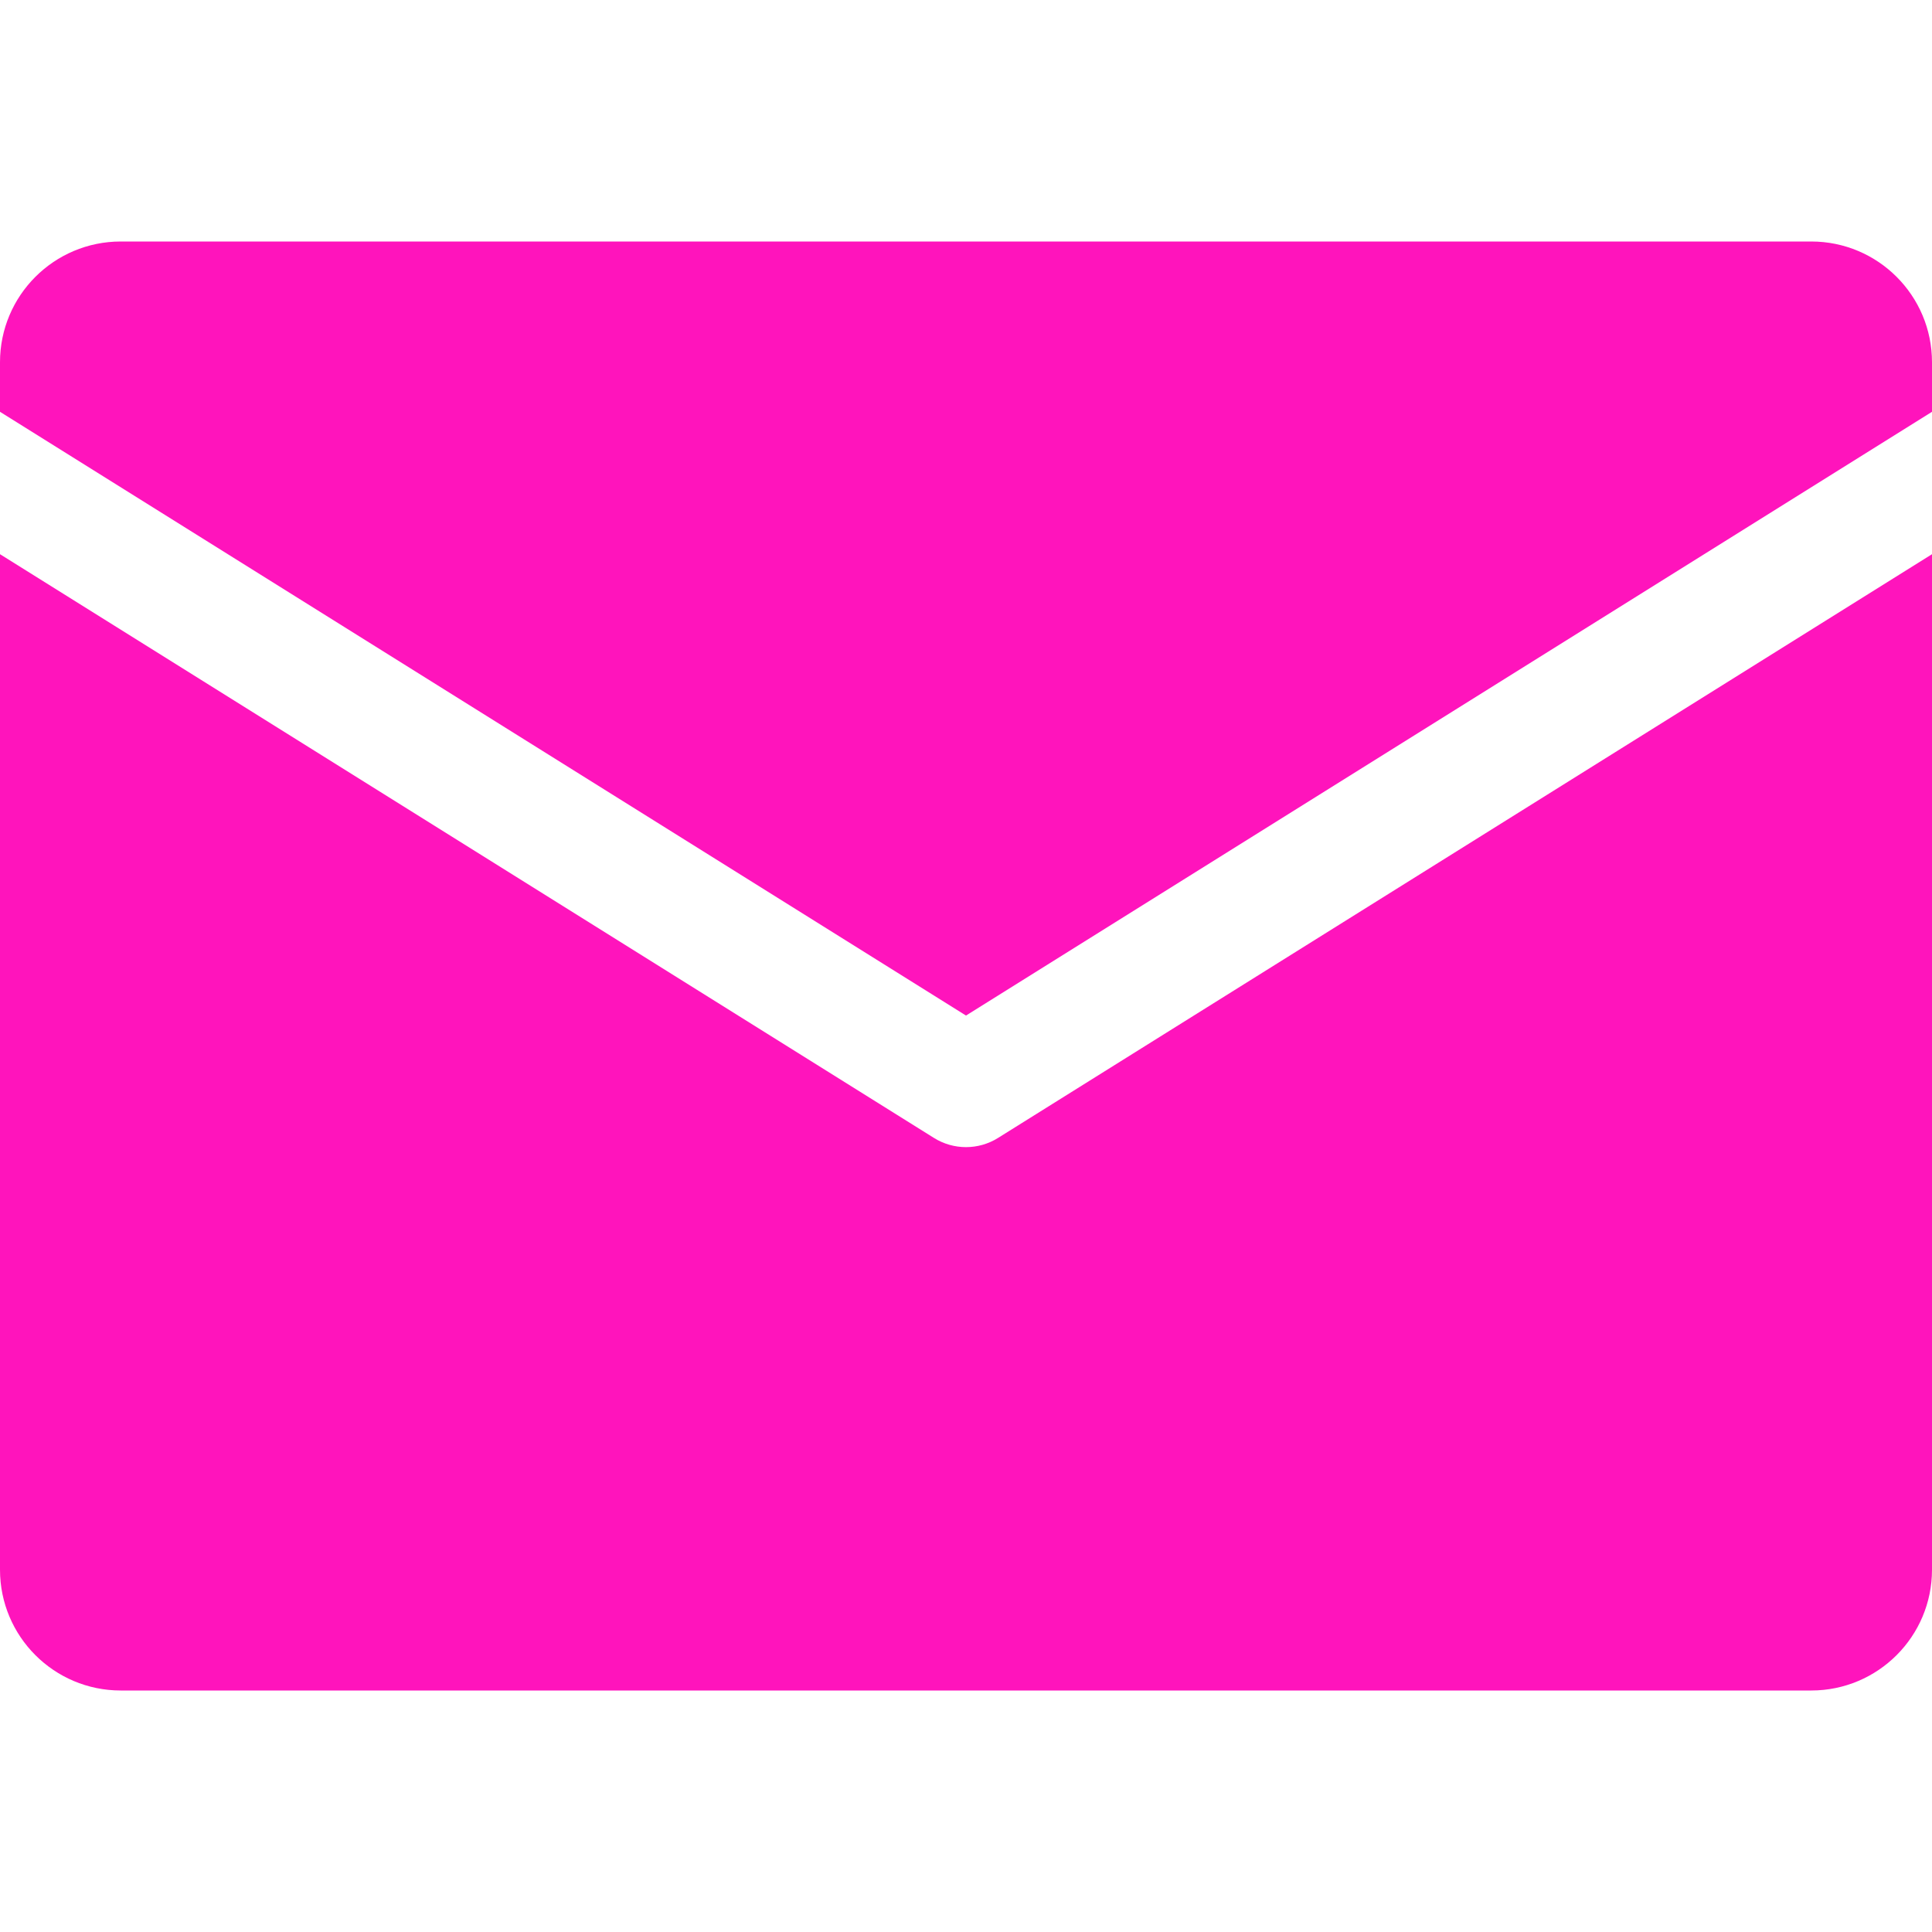
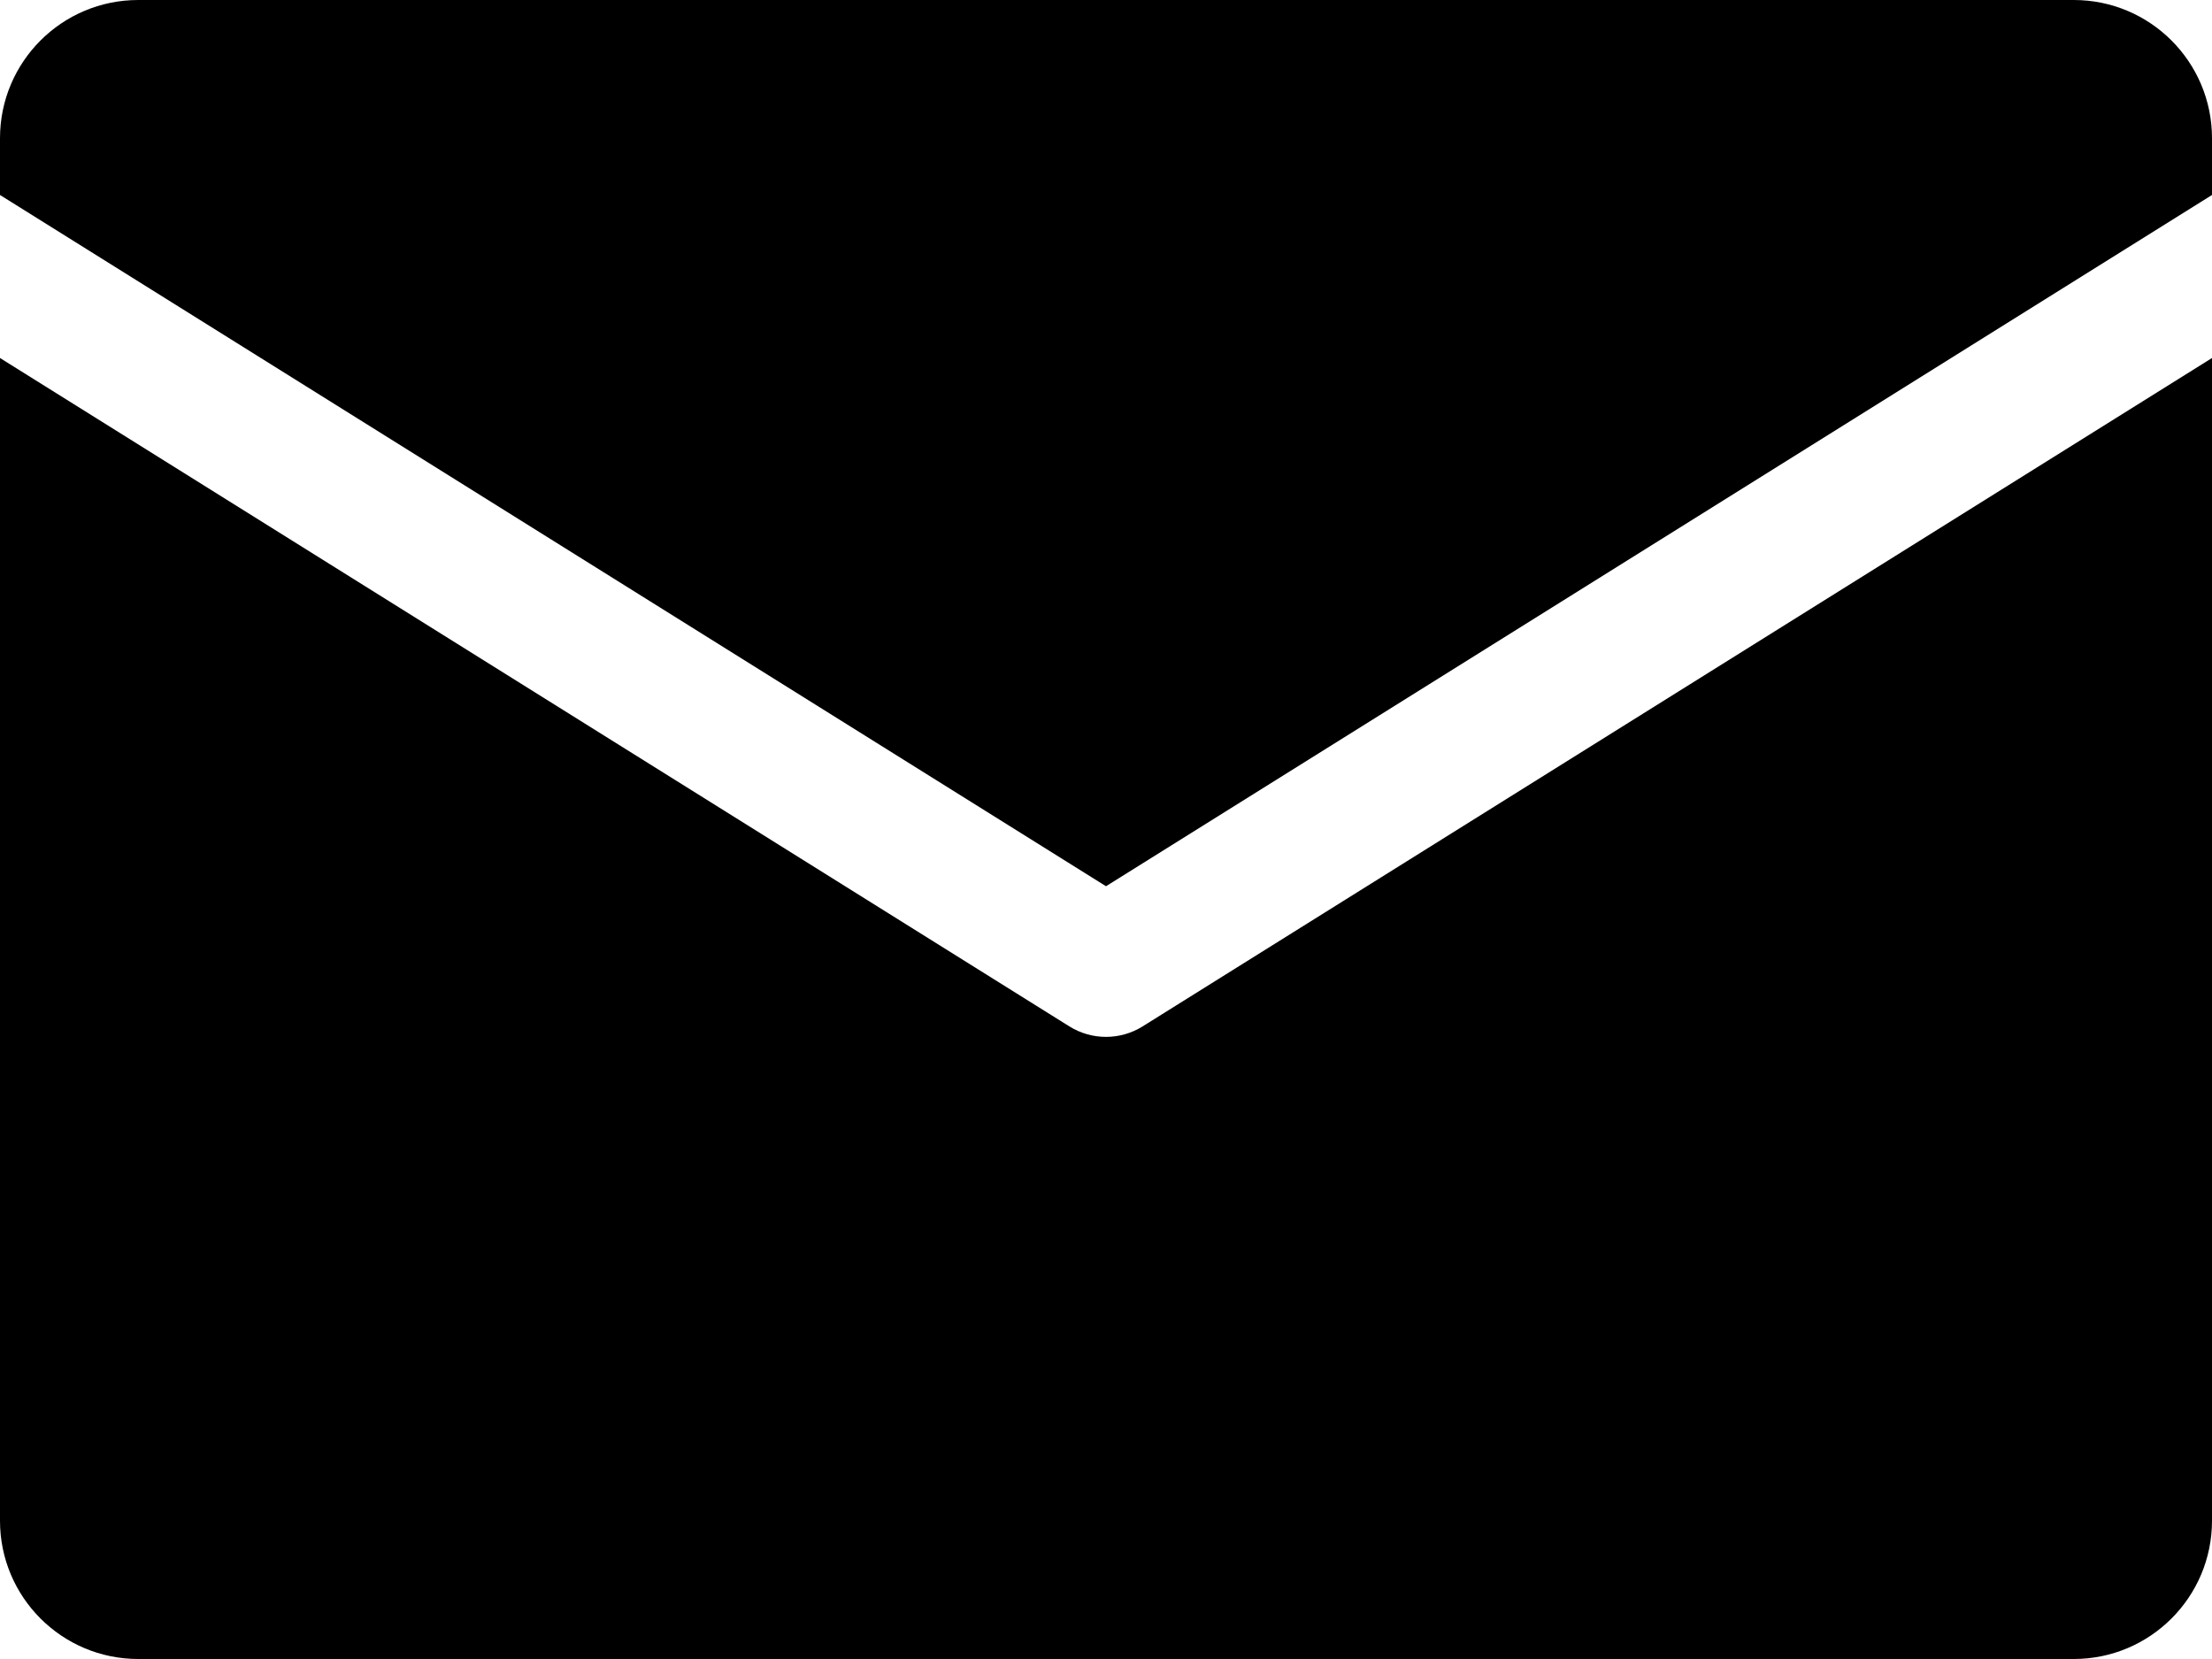
- <svg xmlns="http://www.w3.org/2000/svg" id="SvgjsSvg1051" width="288" height="288" version="1.1">
-   <defs id="SvgjsDefs1052" />
-   <g id="SvgjsG1053">
-     <svg viewBox="0 0 128 96" width="288" height="288">
-       <path d="M0 11.283V8a8 8 0 0 1 8-8h112a8 8 0 0 1 8 8v3.283l-64 40zm66.12 48.11a4.004 4.004 0 0 1-4.24 0L0 20.717V88a8 8 0 0 0 8 8h112a8 8 0 0 0 8-8V20.717z" data-name="Layer 2" fill="#ff14bc" class="color000 svgShape" />
-     </svg>
-   </g>
+ <svg xmlns="http://www.w3.org/2000/svg" viewBox="0 0 128 96">
+   <path d="M0 11.283V8a8 8 0 0 1 8-8h112a8 8 0 0 1 8 8v3.283l-64 40zm66.12 48.11a4.004 4.004 0 0 1-4.24 0L0 20.717V88a8 8 0 0 0 8 8h112a8 8 0 0 0 8-8V20.717z" data-name="Layer 2" />
</svg>
